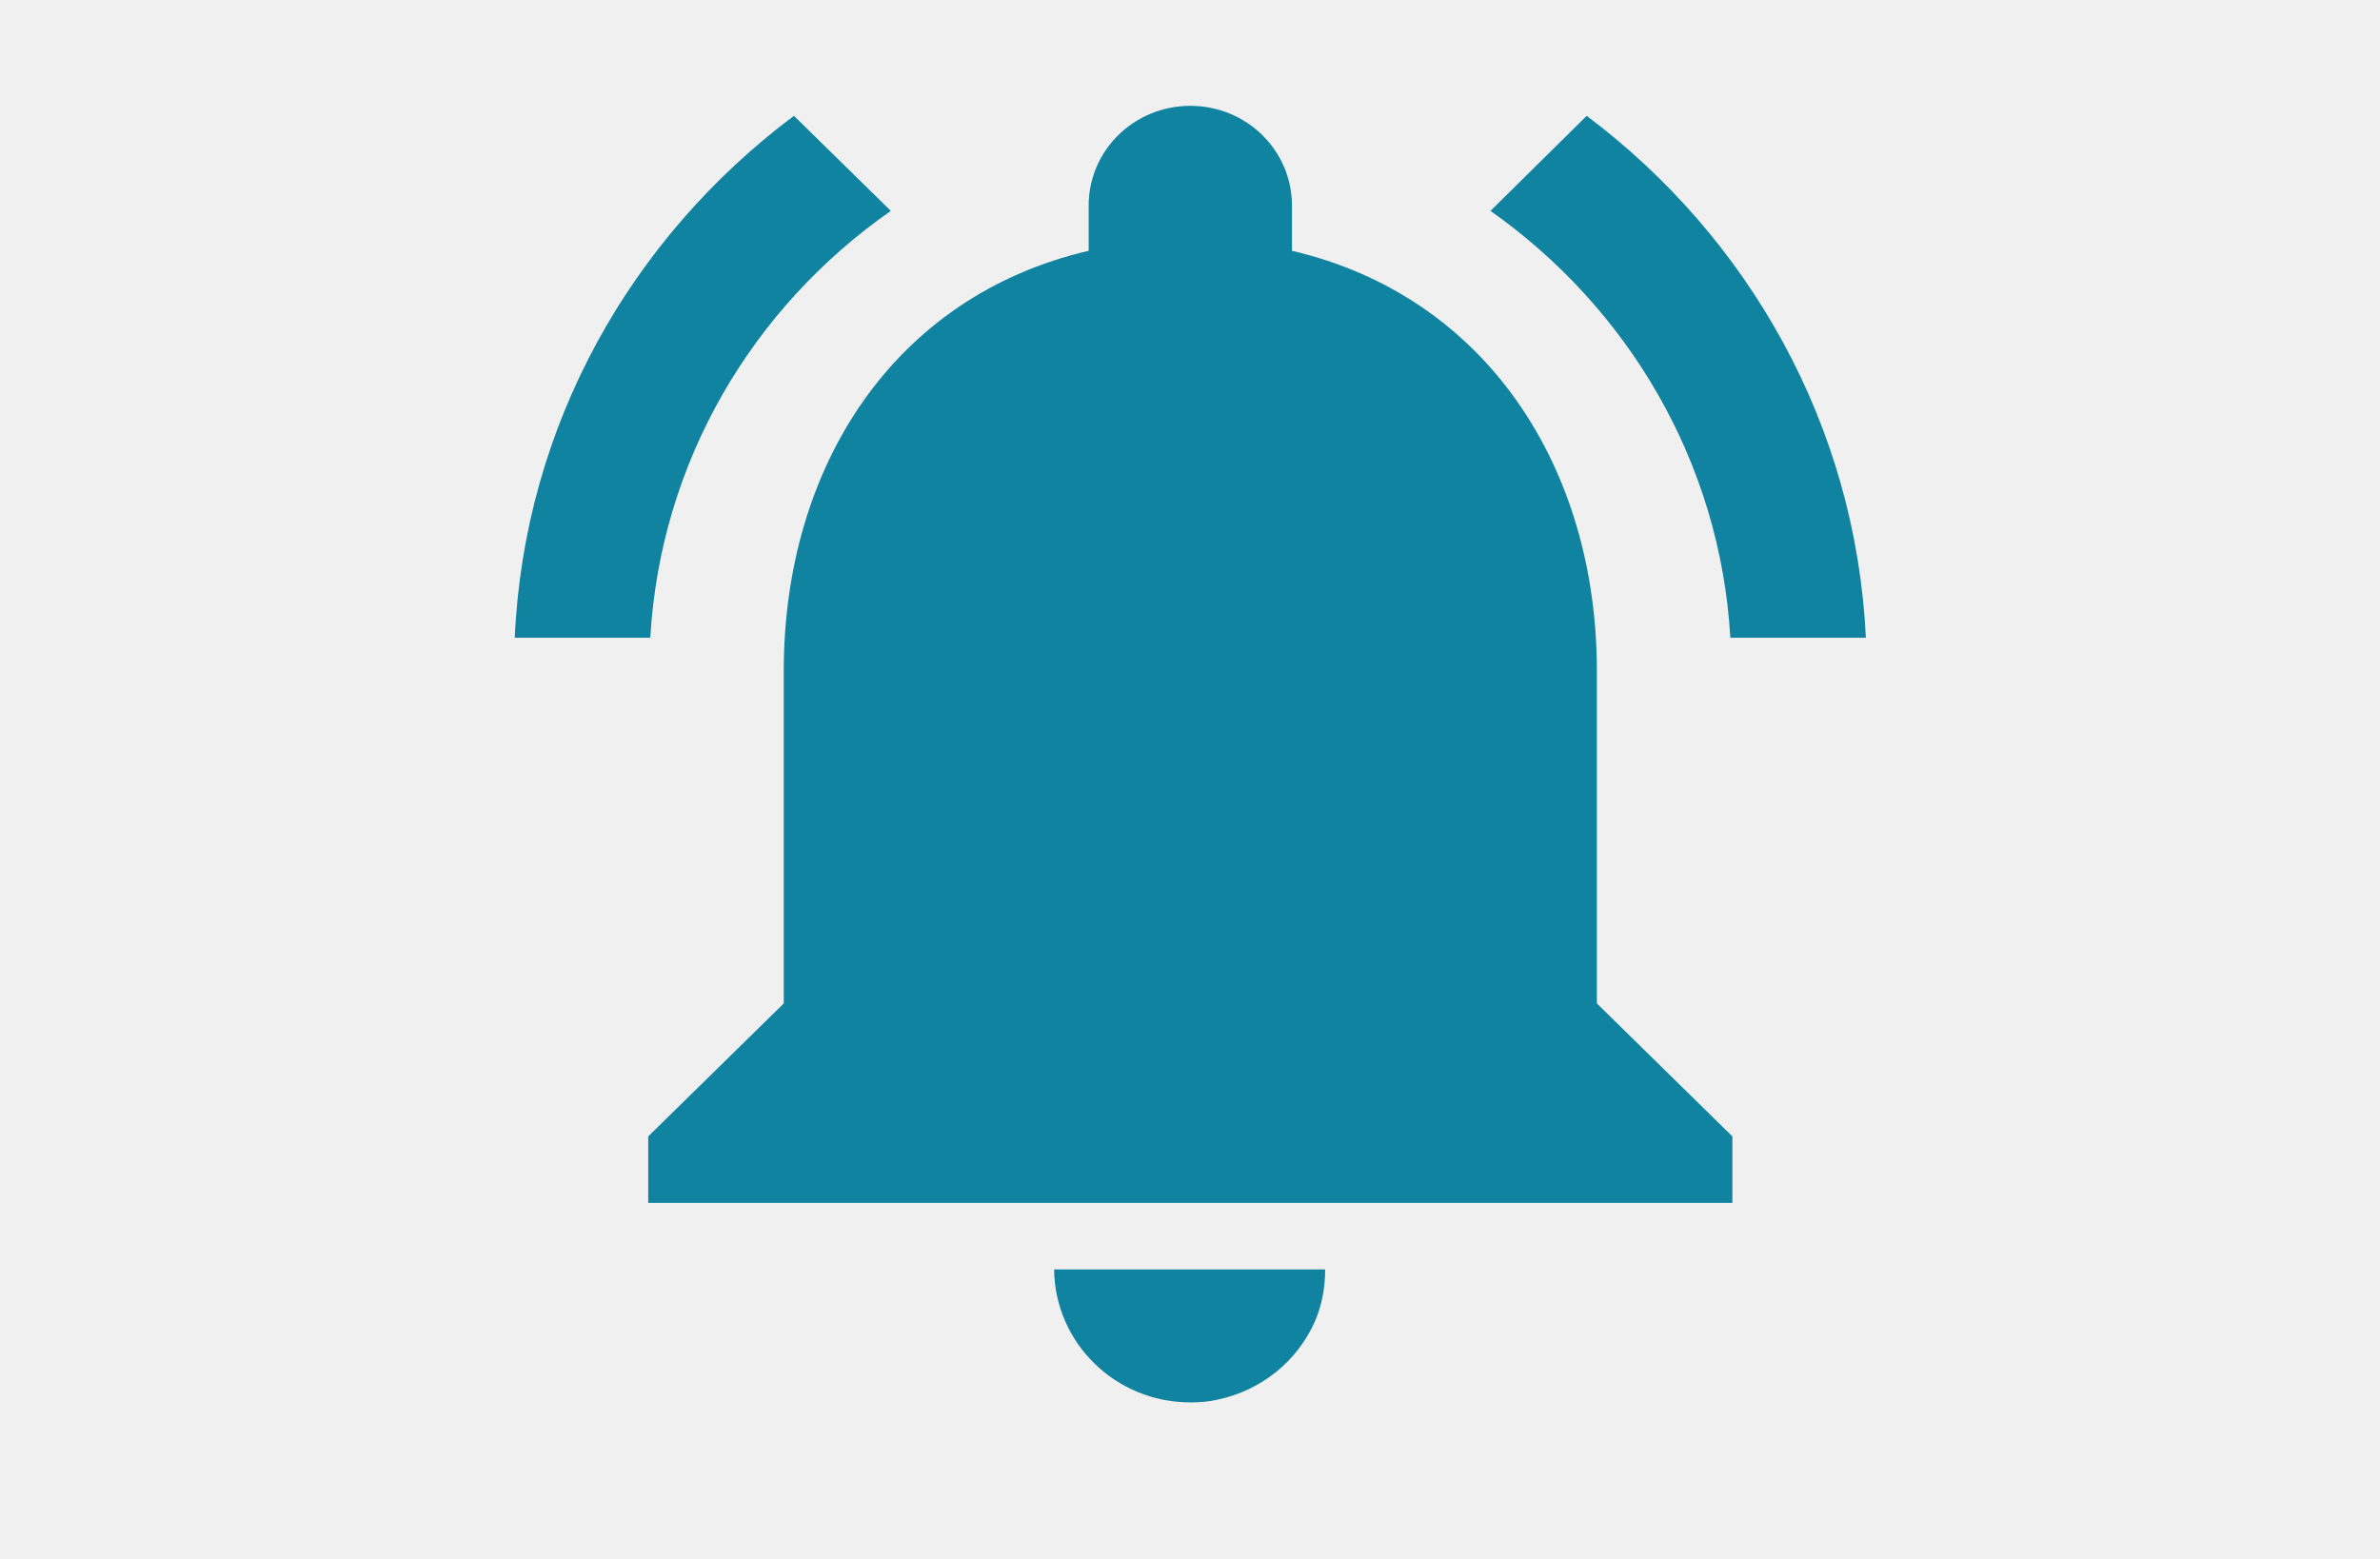
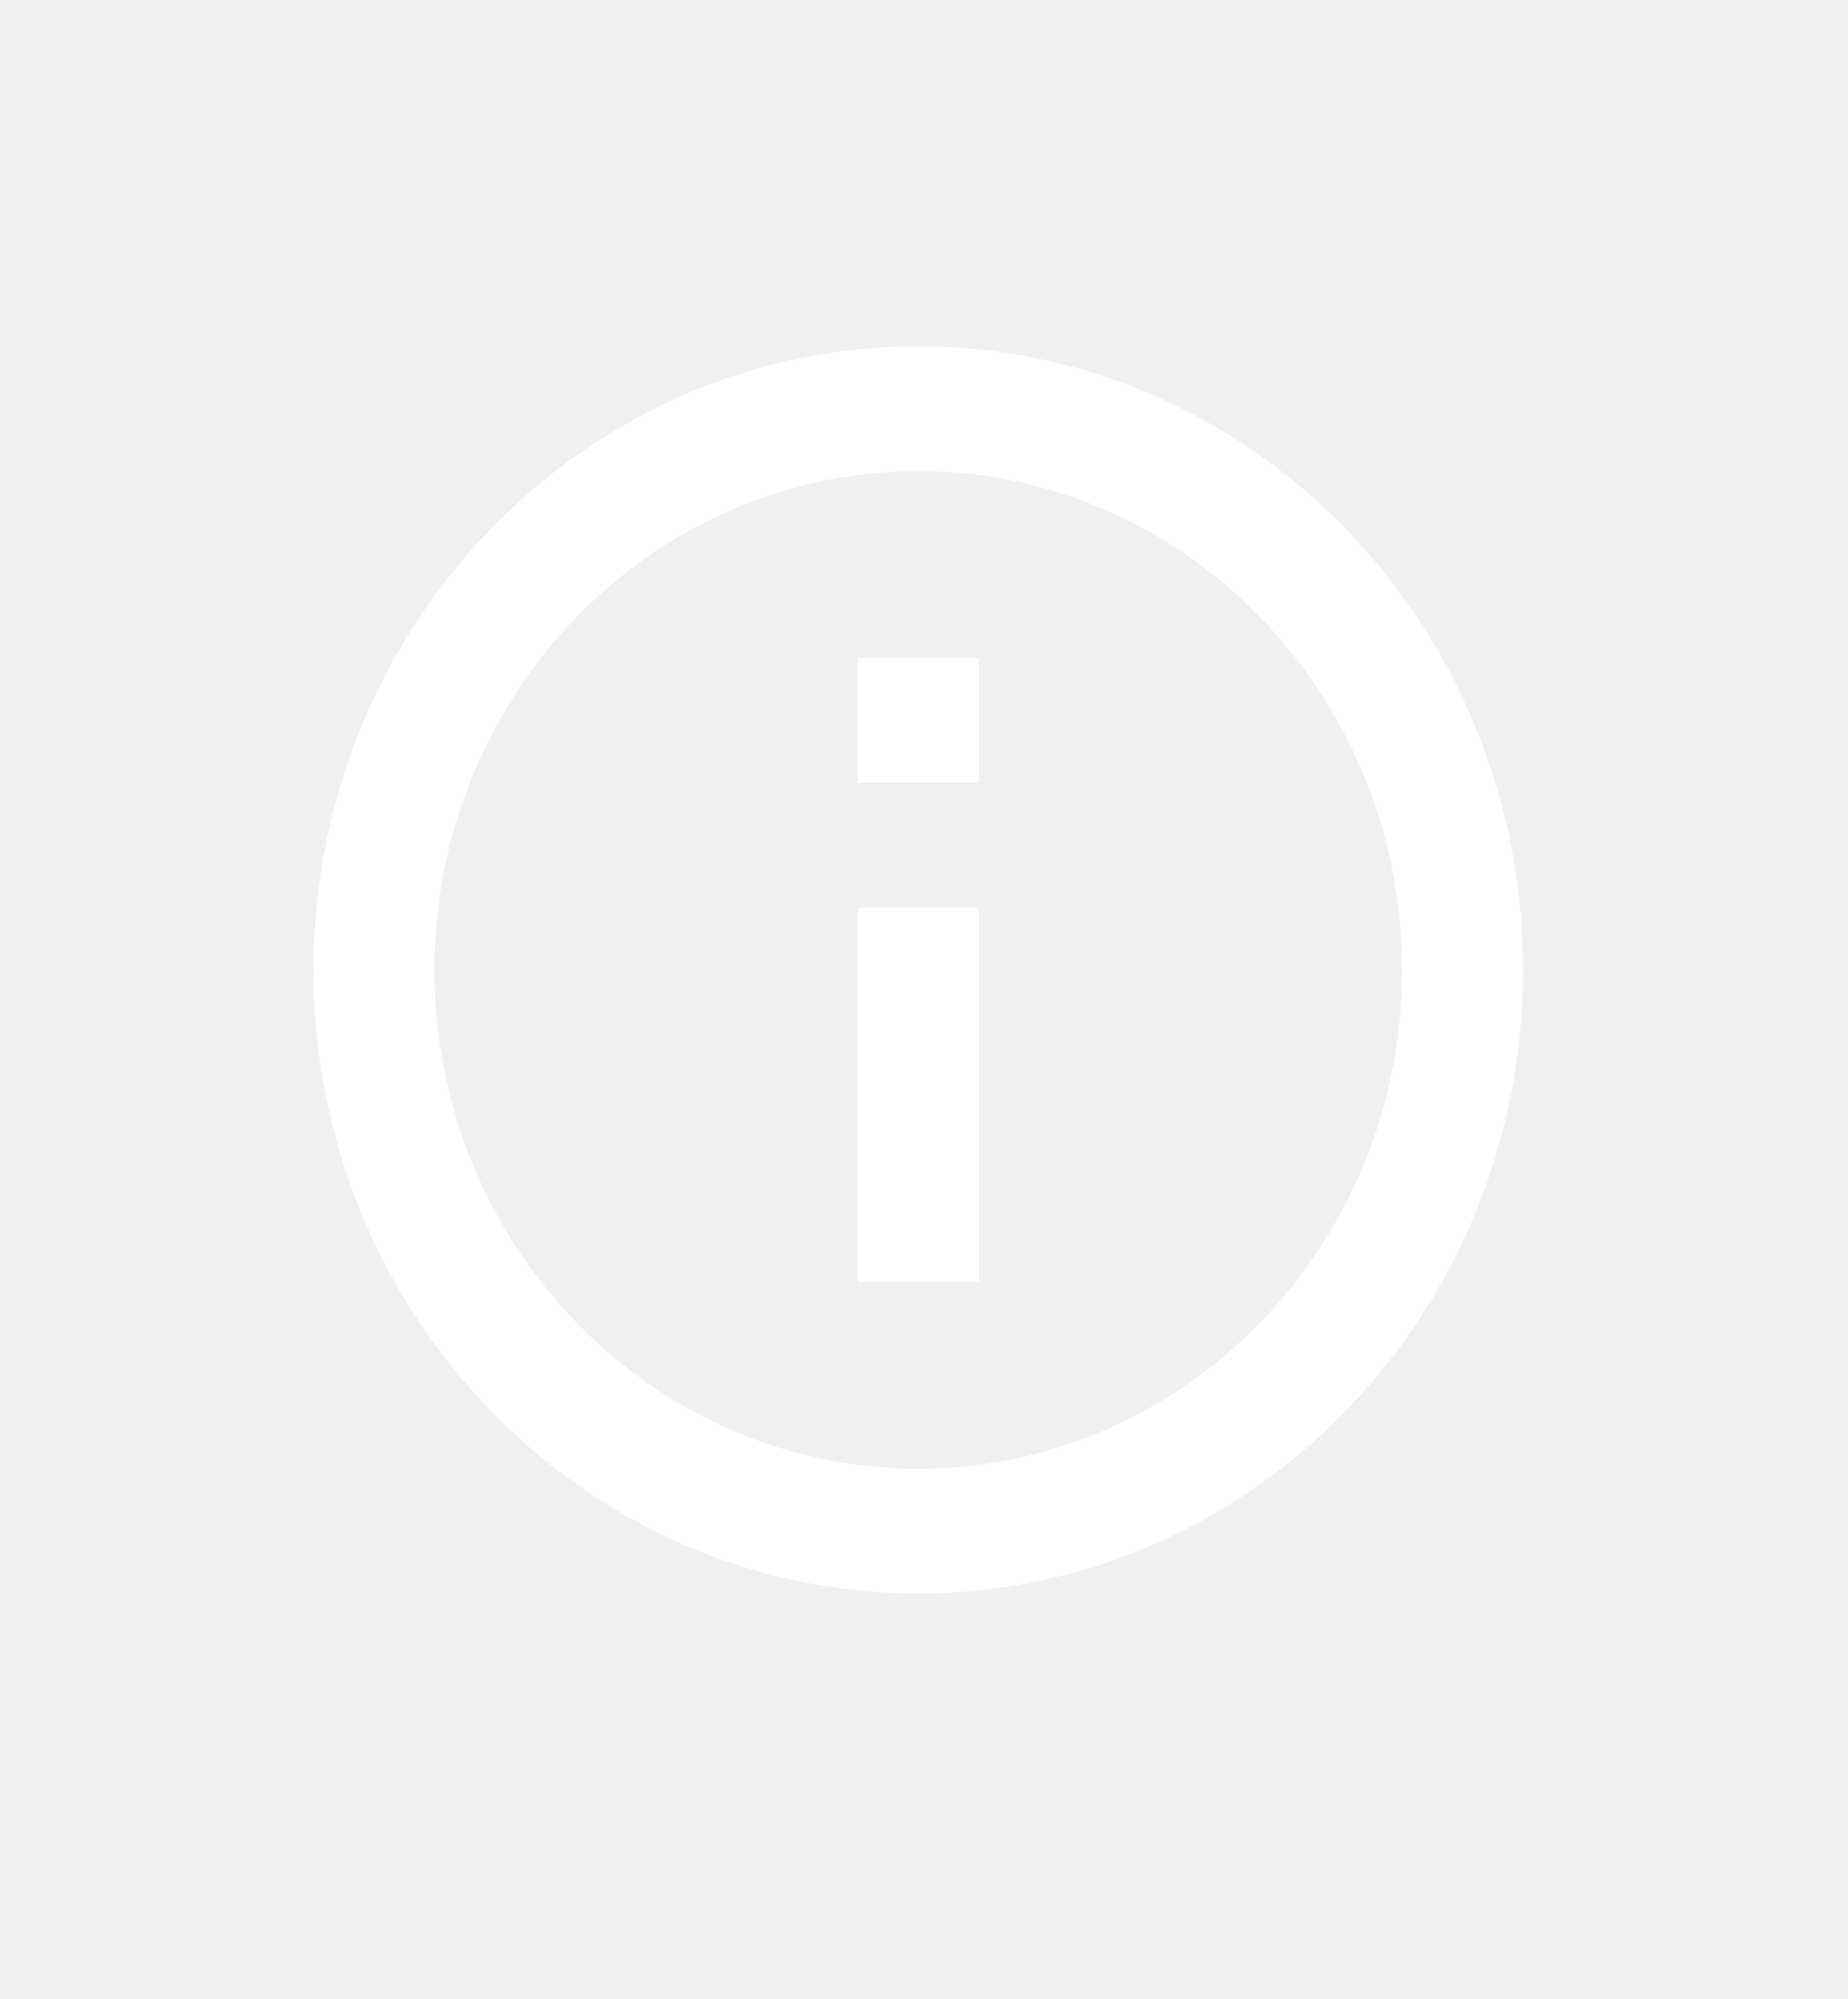
- <svg xmlns="http://www.w3.org/2000/svg" width="87" height="57" viewBox="0 0 87 57" fill="none">
-   <path d="M32.564 7.711L29.022 4.235C23.077 8.683 19.164 15.539 18.817 23.318H23.771C24.142 16.876 27.511 11.236 32.564 7.711ZM63.252 23.318H68.206C67.835 15.539 63.921 8.683 58.001 4.235L54.484 7.711C59.488 11.236 62.881 16.876 63.252 23.318ZM58.373 24.534C58.373 17.071 54.311 10.823 47.227 9.17V7.516C47.227 5.499 45.567 3.87 43.512 3.87C41.456 3.87 39.796 5.499 39.796 7.516V9.17C32.688 10.823 28.65 17.046 28.65 24.534V36.689L23.696 41.551V43.983H63.327V41.551L58.373 36.689V24.534ZM43.512 51.276C43.858 51.276 44.18 51.251 44.502 51.178C46.112 50.838 47.425 49.768 48.069 48.31C48.317 47.726 48.441 47.094 48.441 46.413H38.533C38.558 49.088 40.762 51.276 43.512 51.276Z" fill="#0F83A0" />
+ <svg xmlns="http://www.w3.org/2000/svg" width="61" height="66" viewBox="0 0 61 66" fill="none">
+   <g clip-path="url(#clip0_507_4525)">
+     <path d="M28.32 21.729H32.313V25.846H28.32V21.729ZM28.32 29.964H32.313V42.316H28.32V29.964ZM30.316 11.435C19.294 11.435 10.349 20.658 10.349 32.023C10.349 43.387 19.294 52.61 30.316 52.61C41.338 52.61 50.284 43.387 50.284 32.023C50.284 20.658 41.338 11.435 30.316 11.435ZM30.316 48.493C21.511 48.493 14.342 41.102 14.342 32.023C14.342 22.944 21.511 15.553 30.316 15.553C39.122 15.553 46.29 22.944 46.29 32.023C46.29 41.102 39.122 48.493 30.316 48.493Z" fill="white" />
+   </g>
+   <defs>
+     <clipPath id="clip0_507_4525">
+       <rect width="60.646" height="65.511" fill="white" transform="translate(0 0.350586)" />
+     </clipPath>
+   </defs>
</svg>
